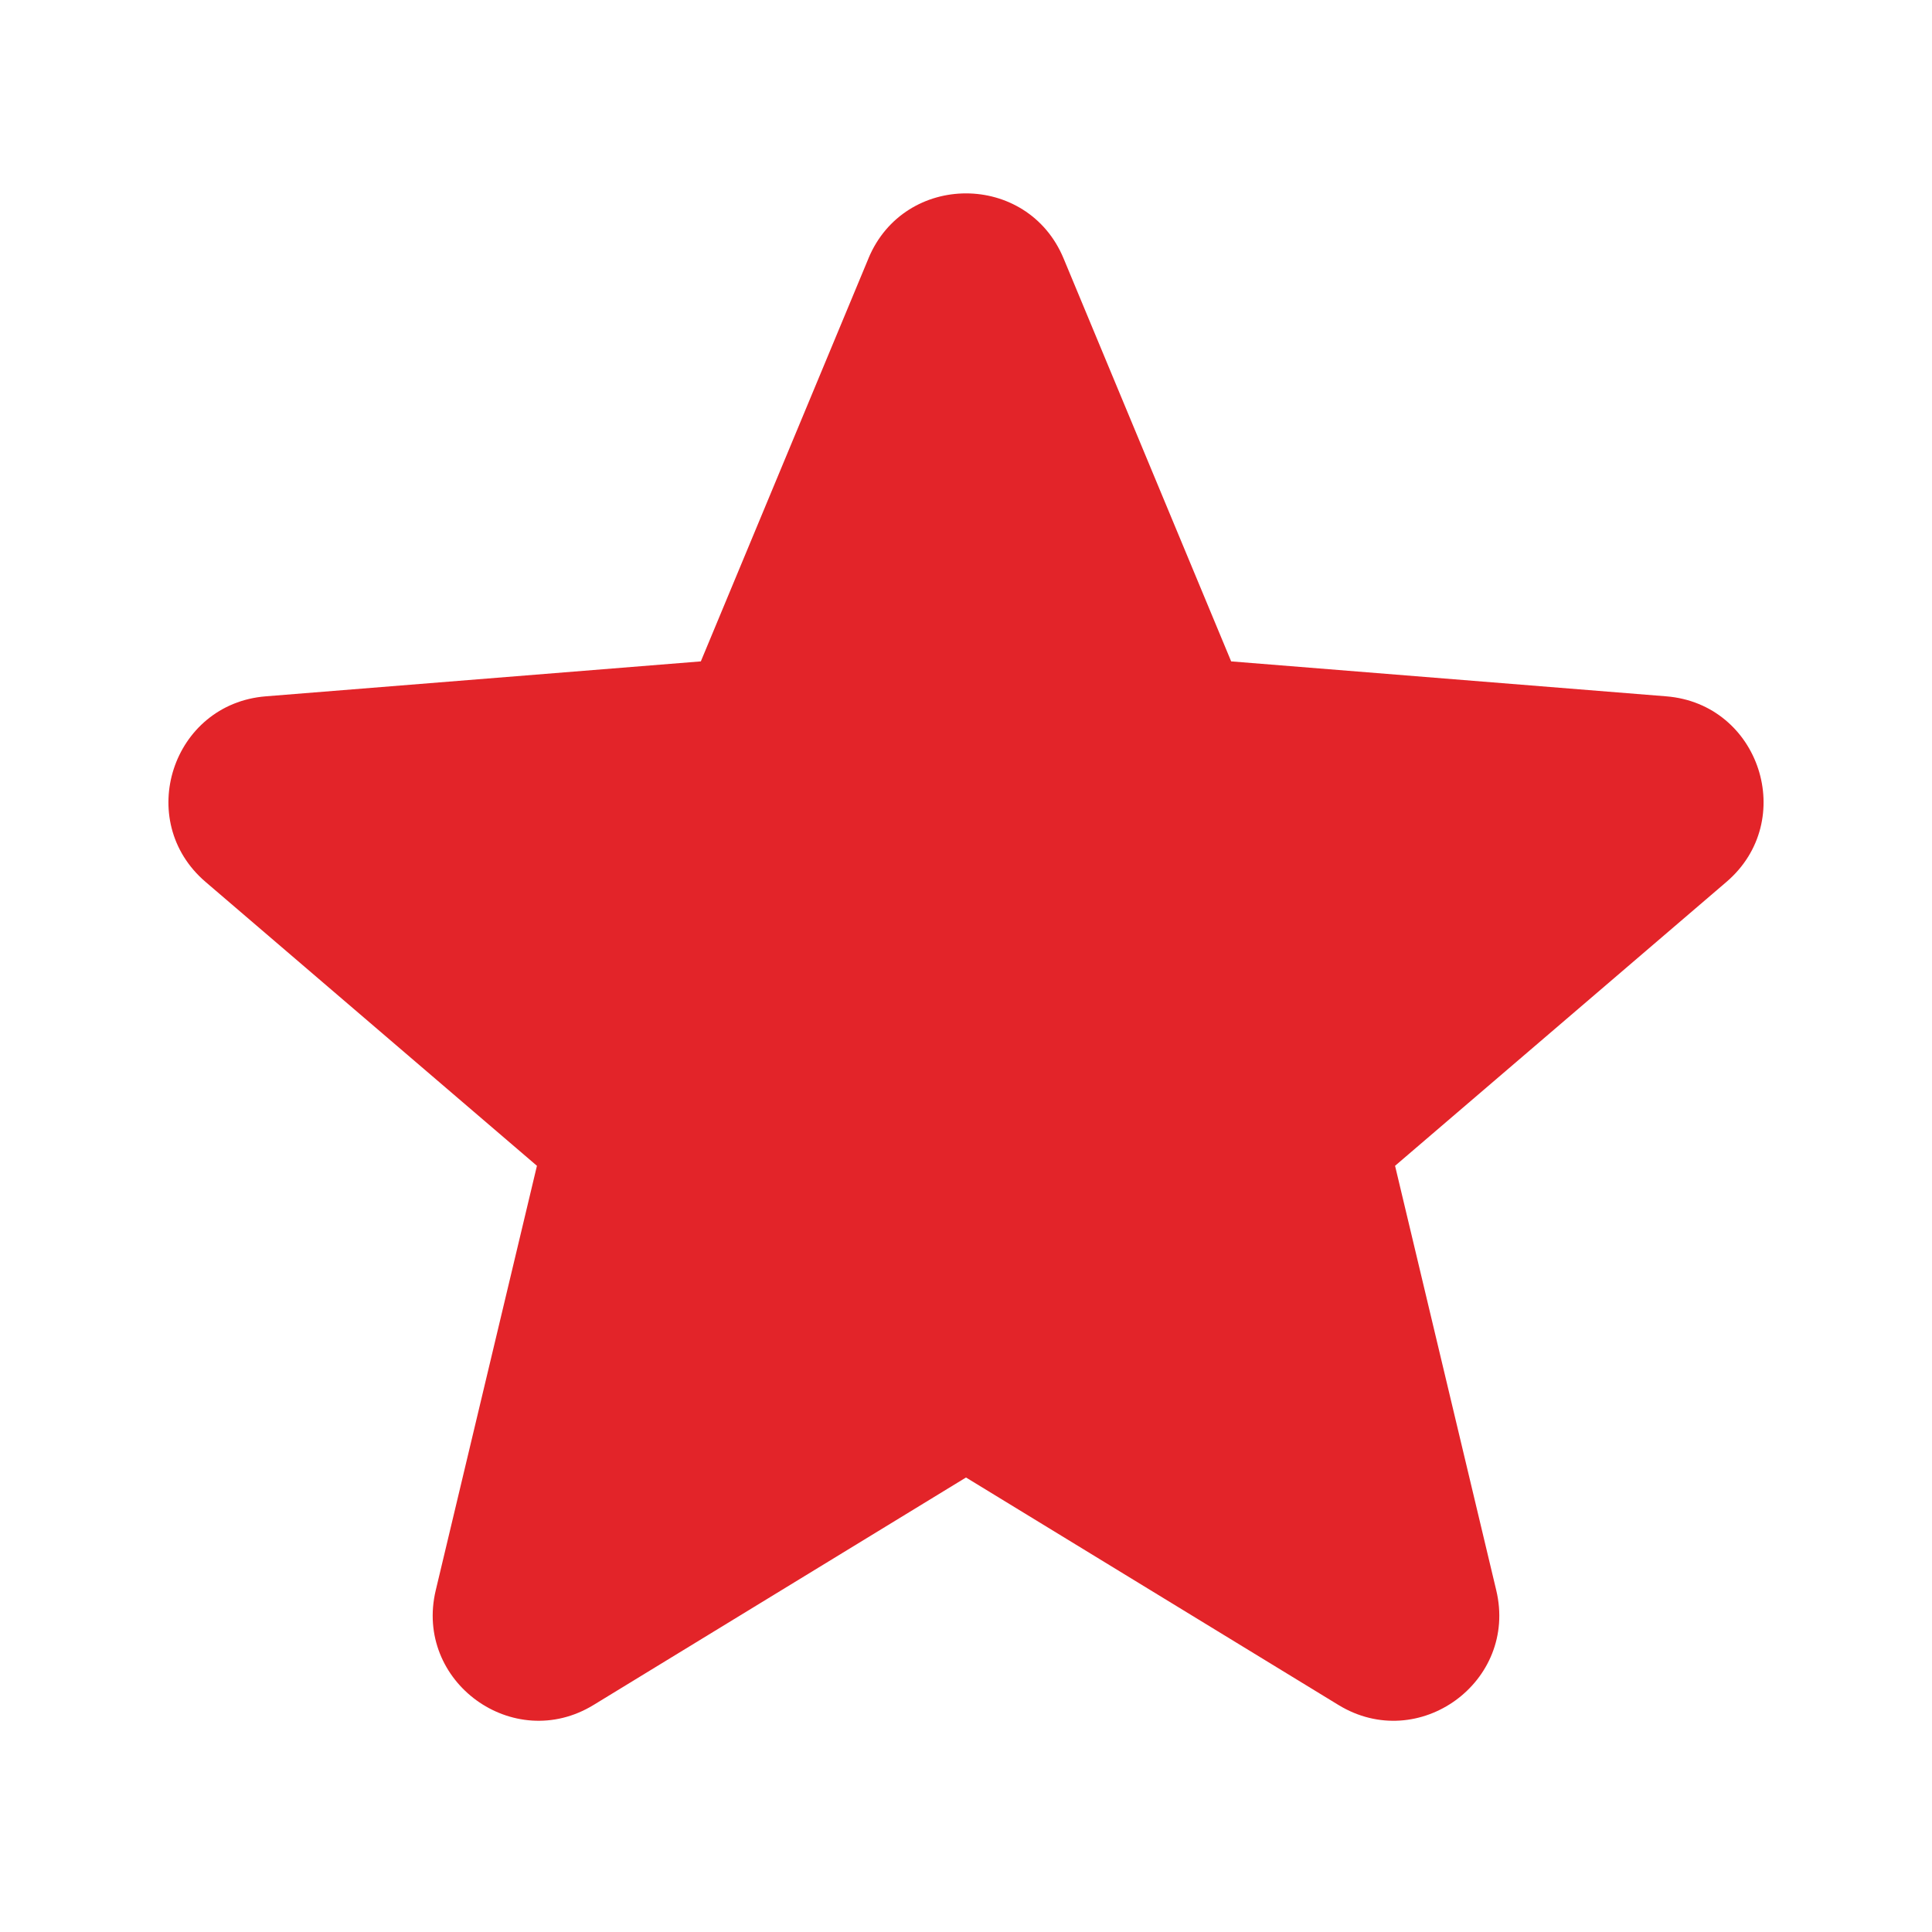
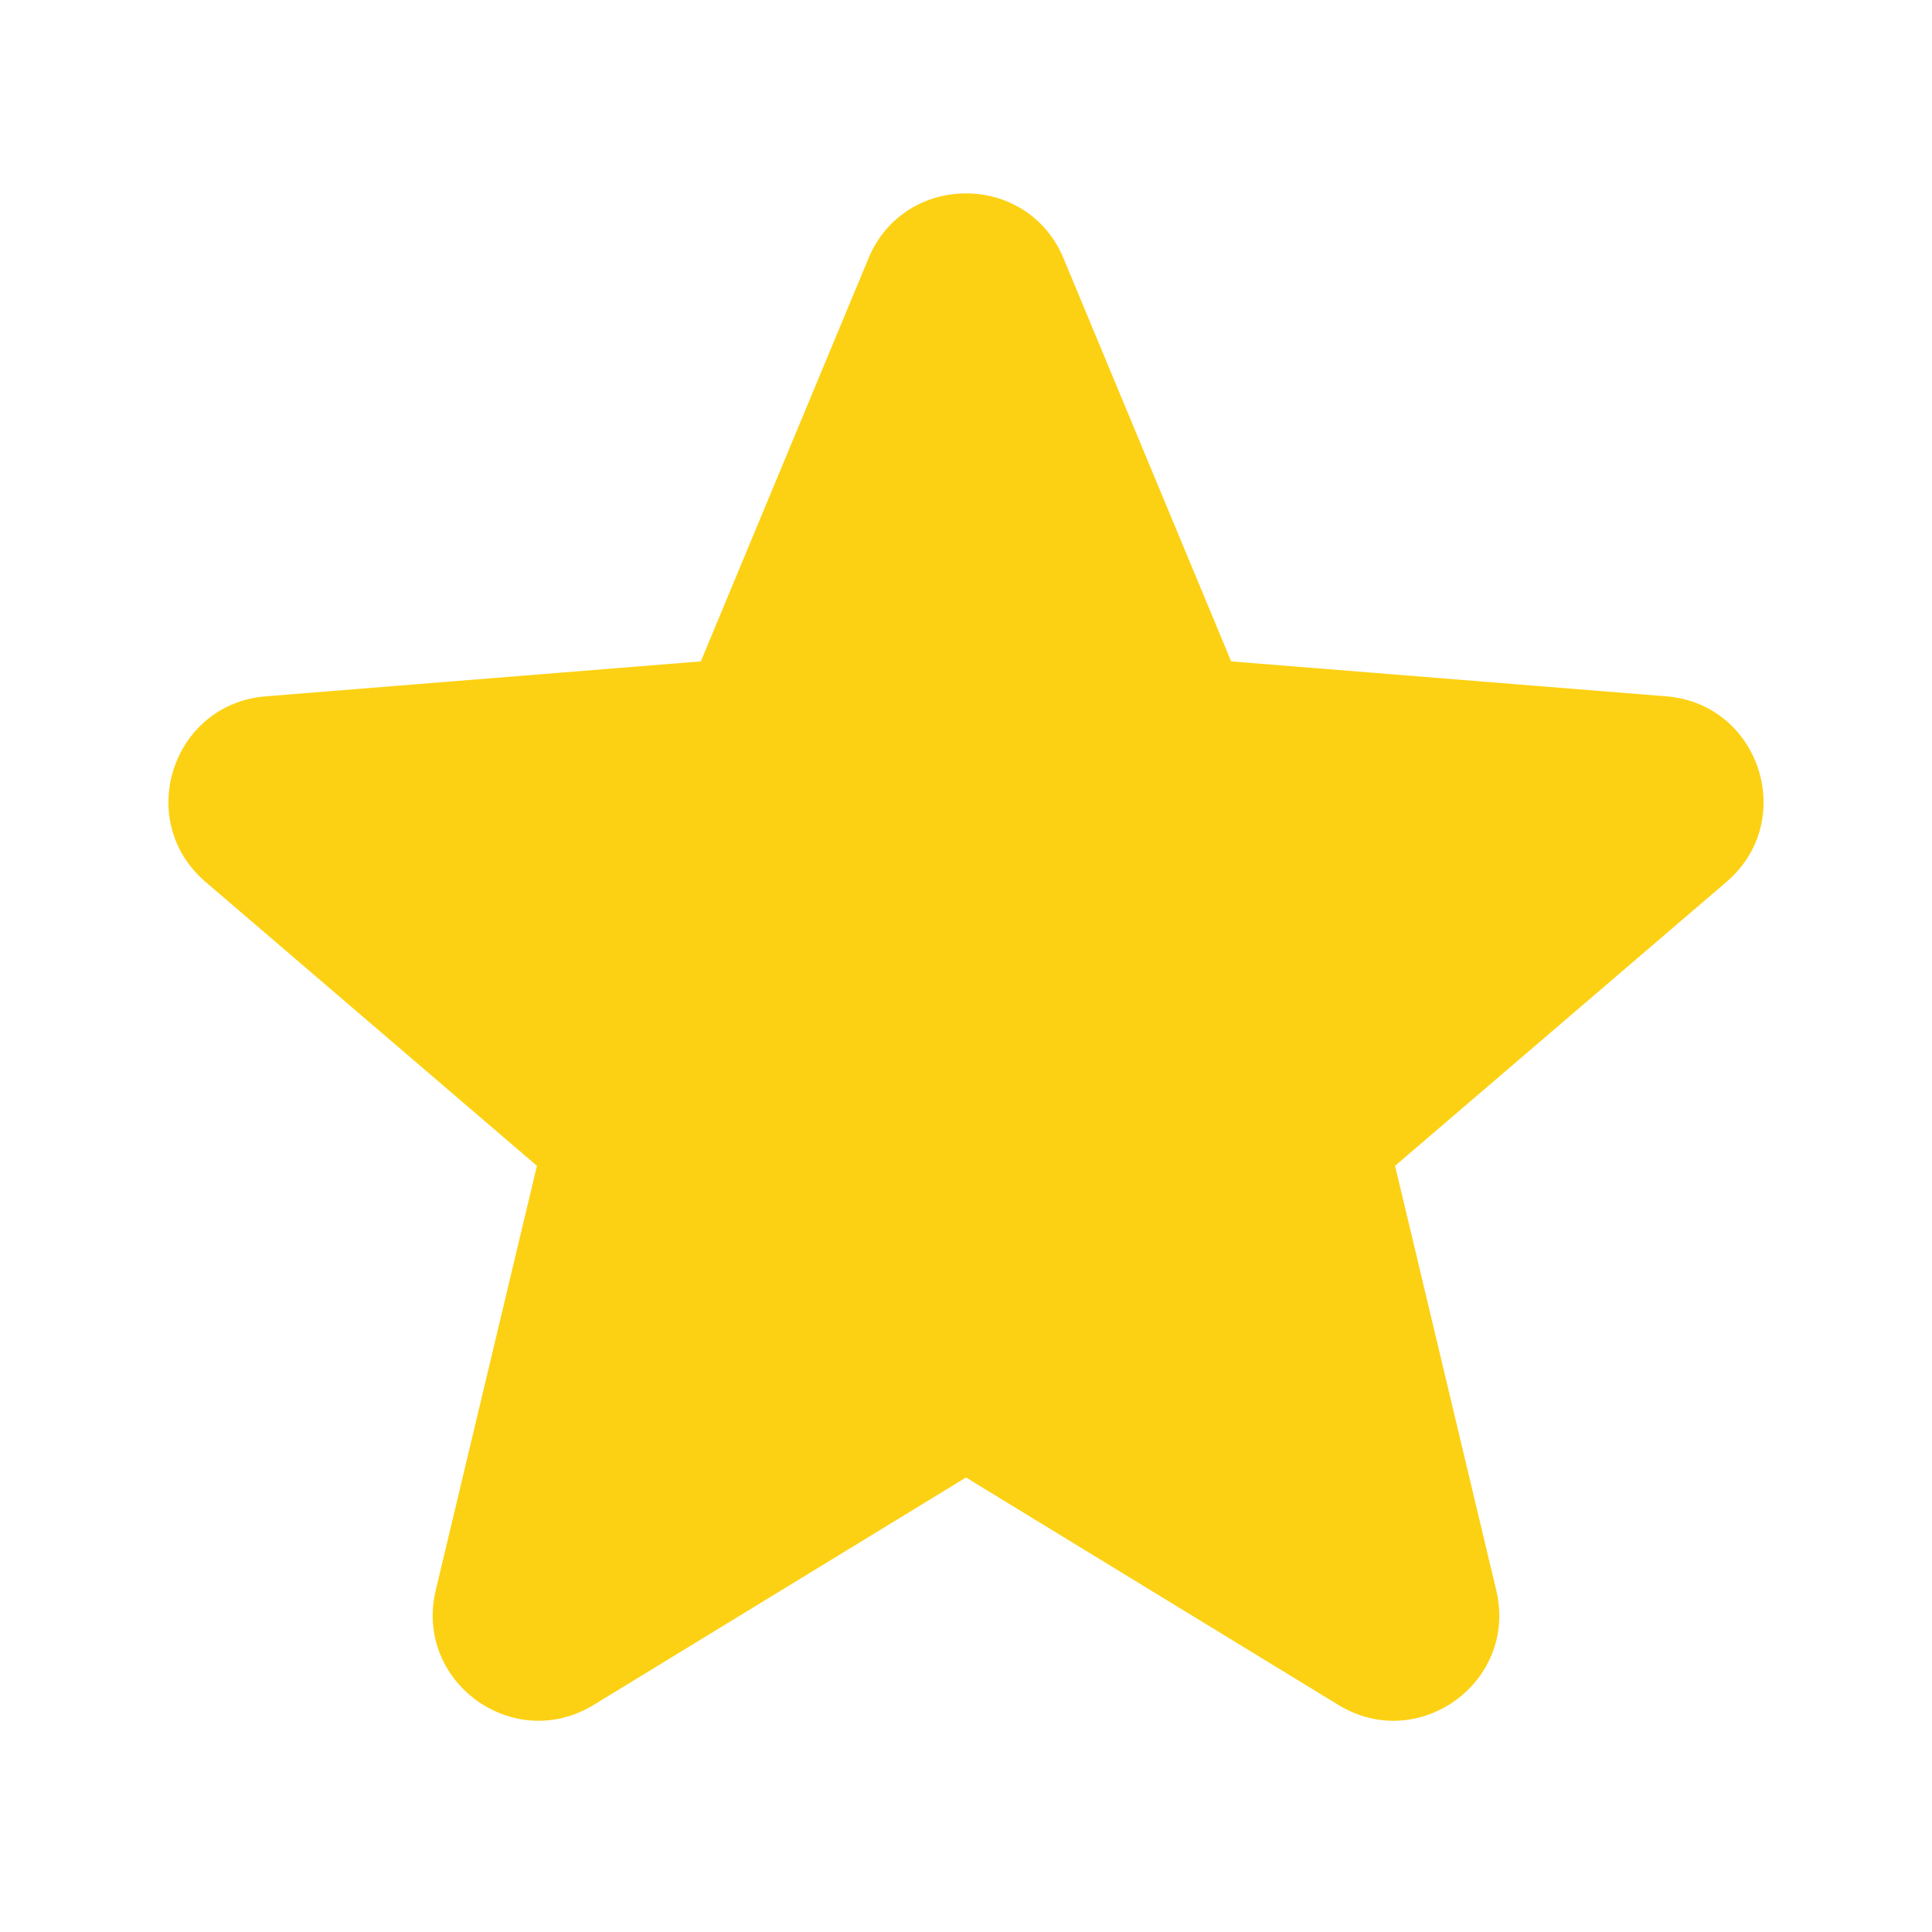
- <svg xmlns="http://www.w3.org/2000/svg" viewBox="0 0 24 24" fill="#e32429" width="24" height="24">
+ <svg xmlns="http://www.w3.org/2000/svg" viewBox="0 0 24 24" fill="#fcd113" width="24" height="24">
  <path fill-rule="evenodd" d="M10.788 3.21c.448-1.077 1.976-1.077 2.424 0l2.082 5.006 5.404.434c1.164.093 1.636 1.545.749 2.305l-4.117 3.527 1.257 5.273c.271 1.136-.964 2.033-1.96 1.425L12 18.354 7.373 21.18c-.996.608-2.231-.29-1.96-1.425l1.257-5.273-4.117-3.527c-.887-.76-.415-2.212.749-2.305l5.404-.434 2.082-5.005Z" clip-rule="evenodd" />
</svg>
